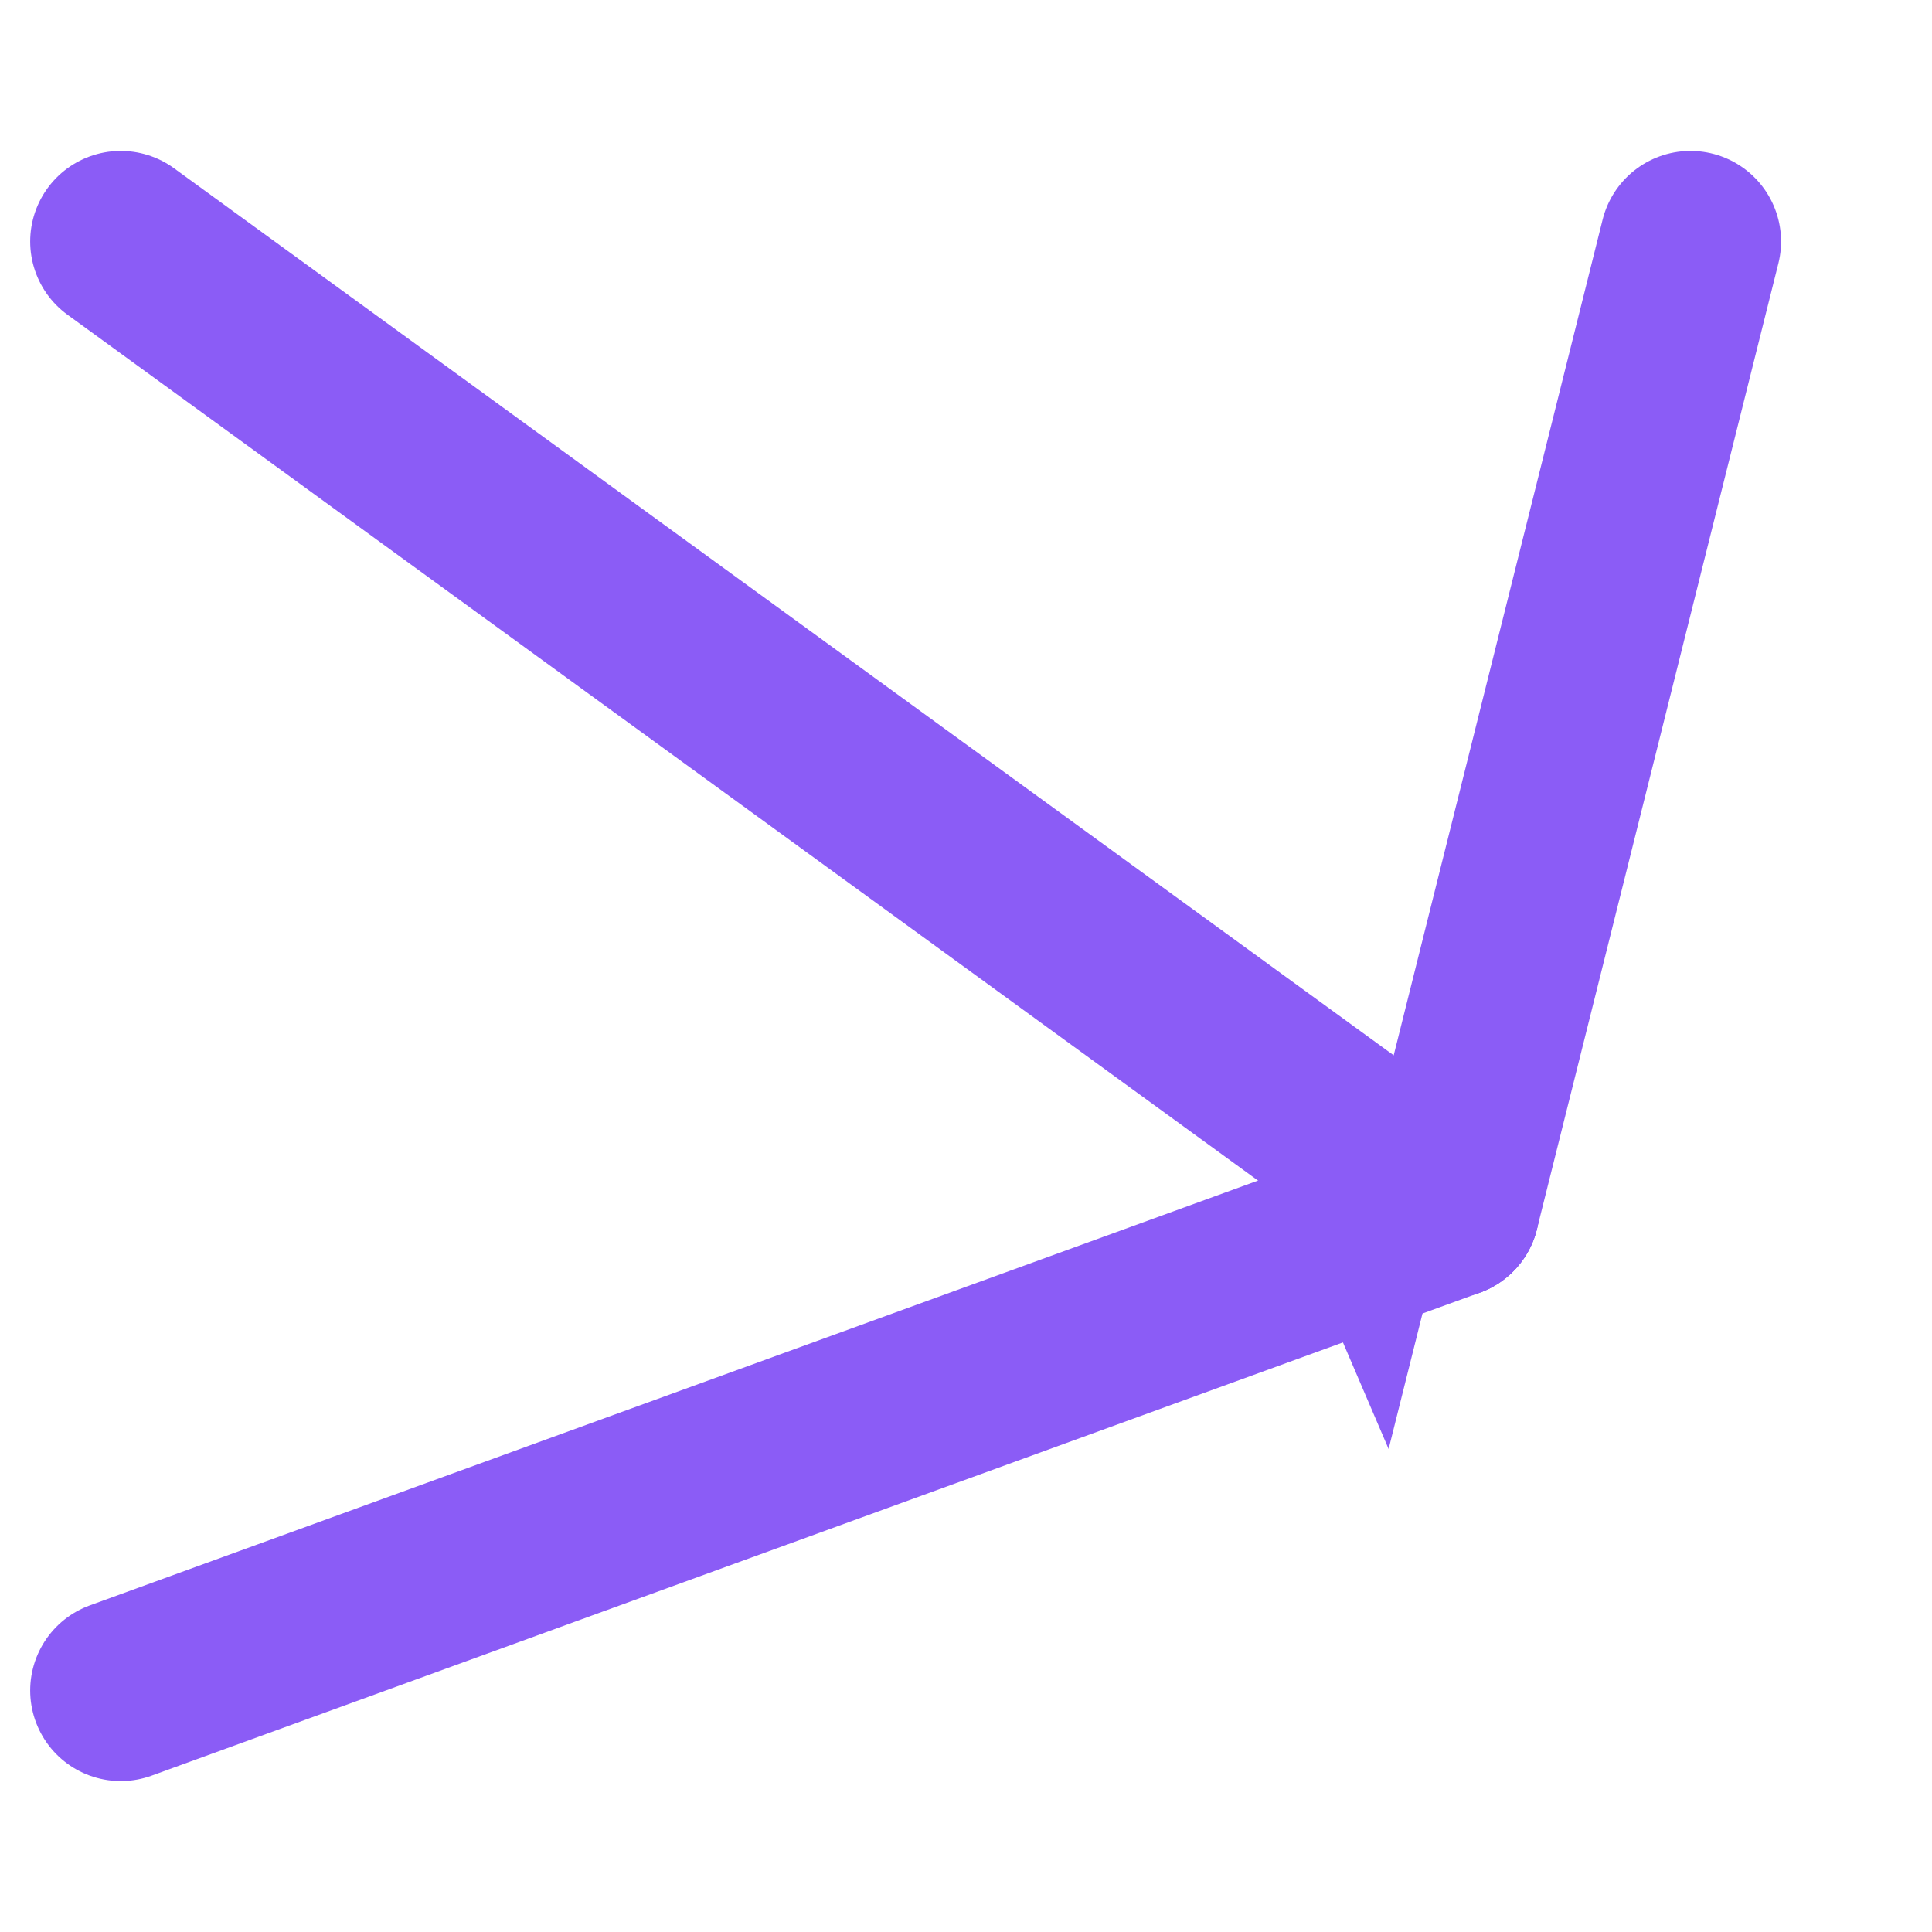
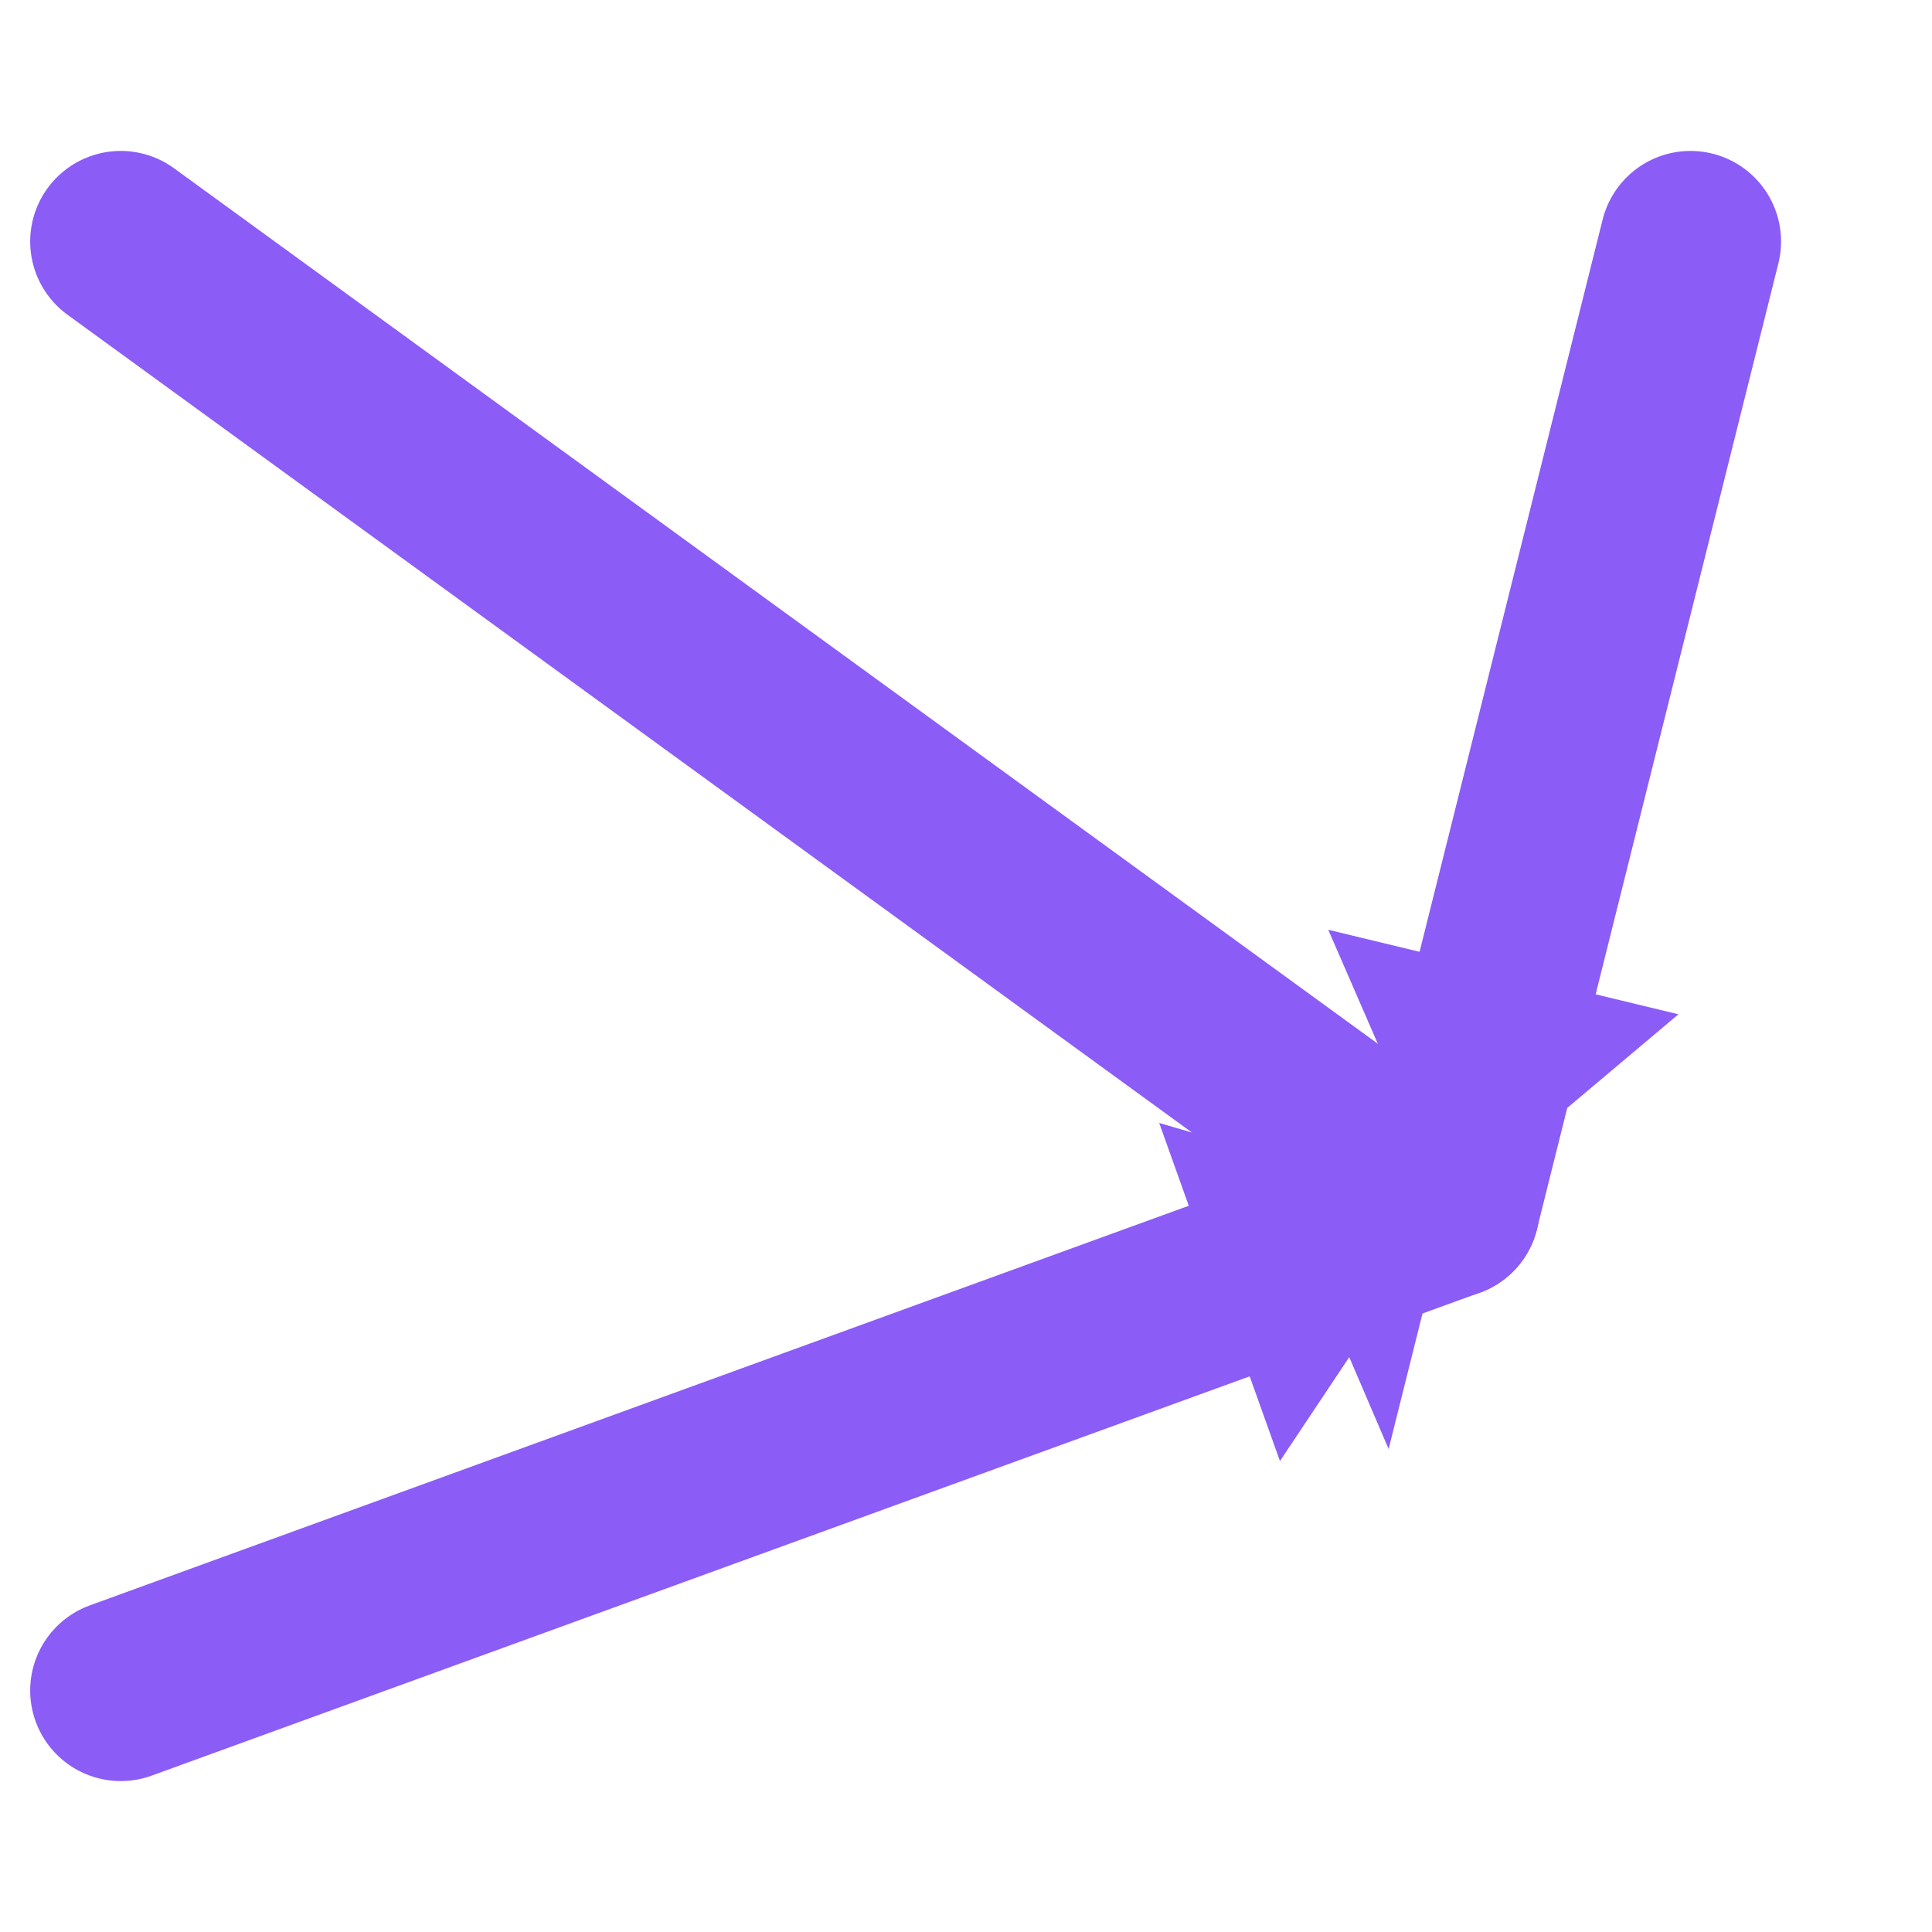
<svg xmlns="http://www.w3.org/2000/svg" viewBox="0 0 16 16" width="16" height="16" fill="none">
  <line x1="1" y1="2" x2="12" y2="10" stroke="#8B5CF6" stroke-width="1.5" stroke-linecap="round" />
  <polygon points="12,10 10,8.5 11.5,12" fill="#8B5CF6" />
  <line x1="14" y1="2" x2="12" y2="10" stroke="#8B5CF6" stroke-width="1.5" stroke-linecap="round" />
+   <polygon points="12,10 13.9,8.4 11.0,7.7" fill="#8B5CF6" />
  <line x1="1" y1="14" x2="12" y2="10" stroke="#8B5CF6" stroke-width="1.5" stroke-linecap="round" />
+   <polygon points="12,10 10.6,12.1 9.6,9.3" fill="#8B5CF6" />
</svg>
